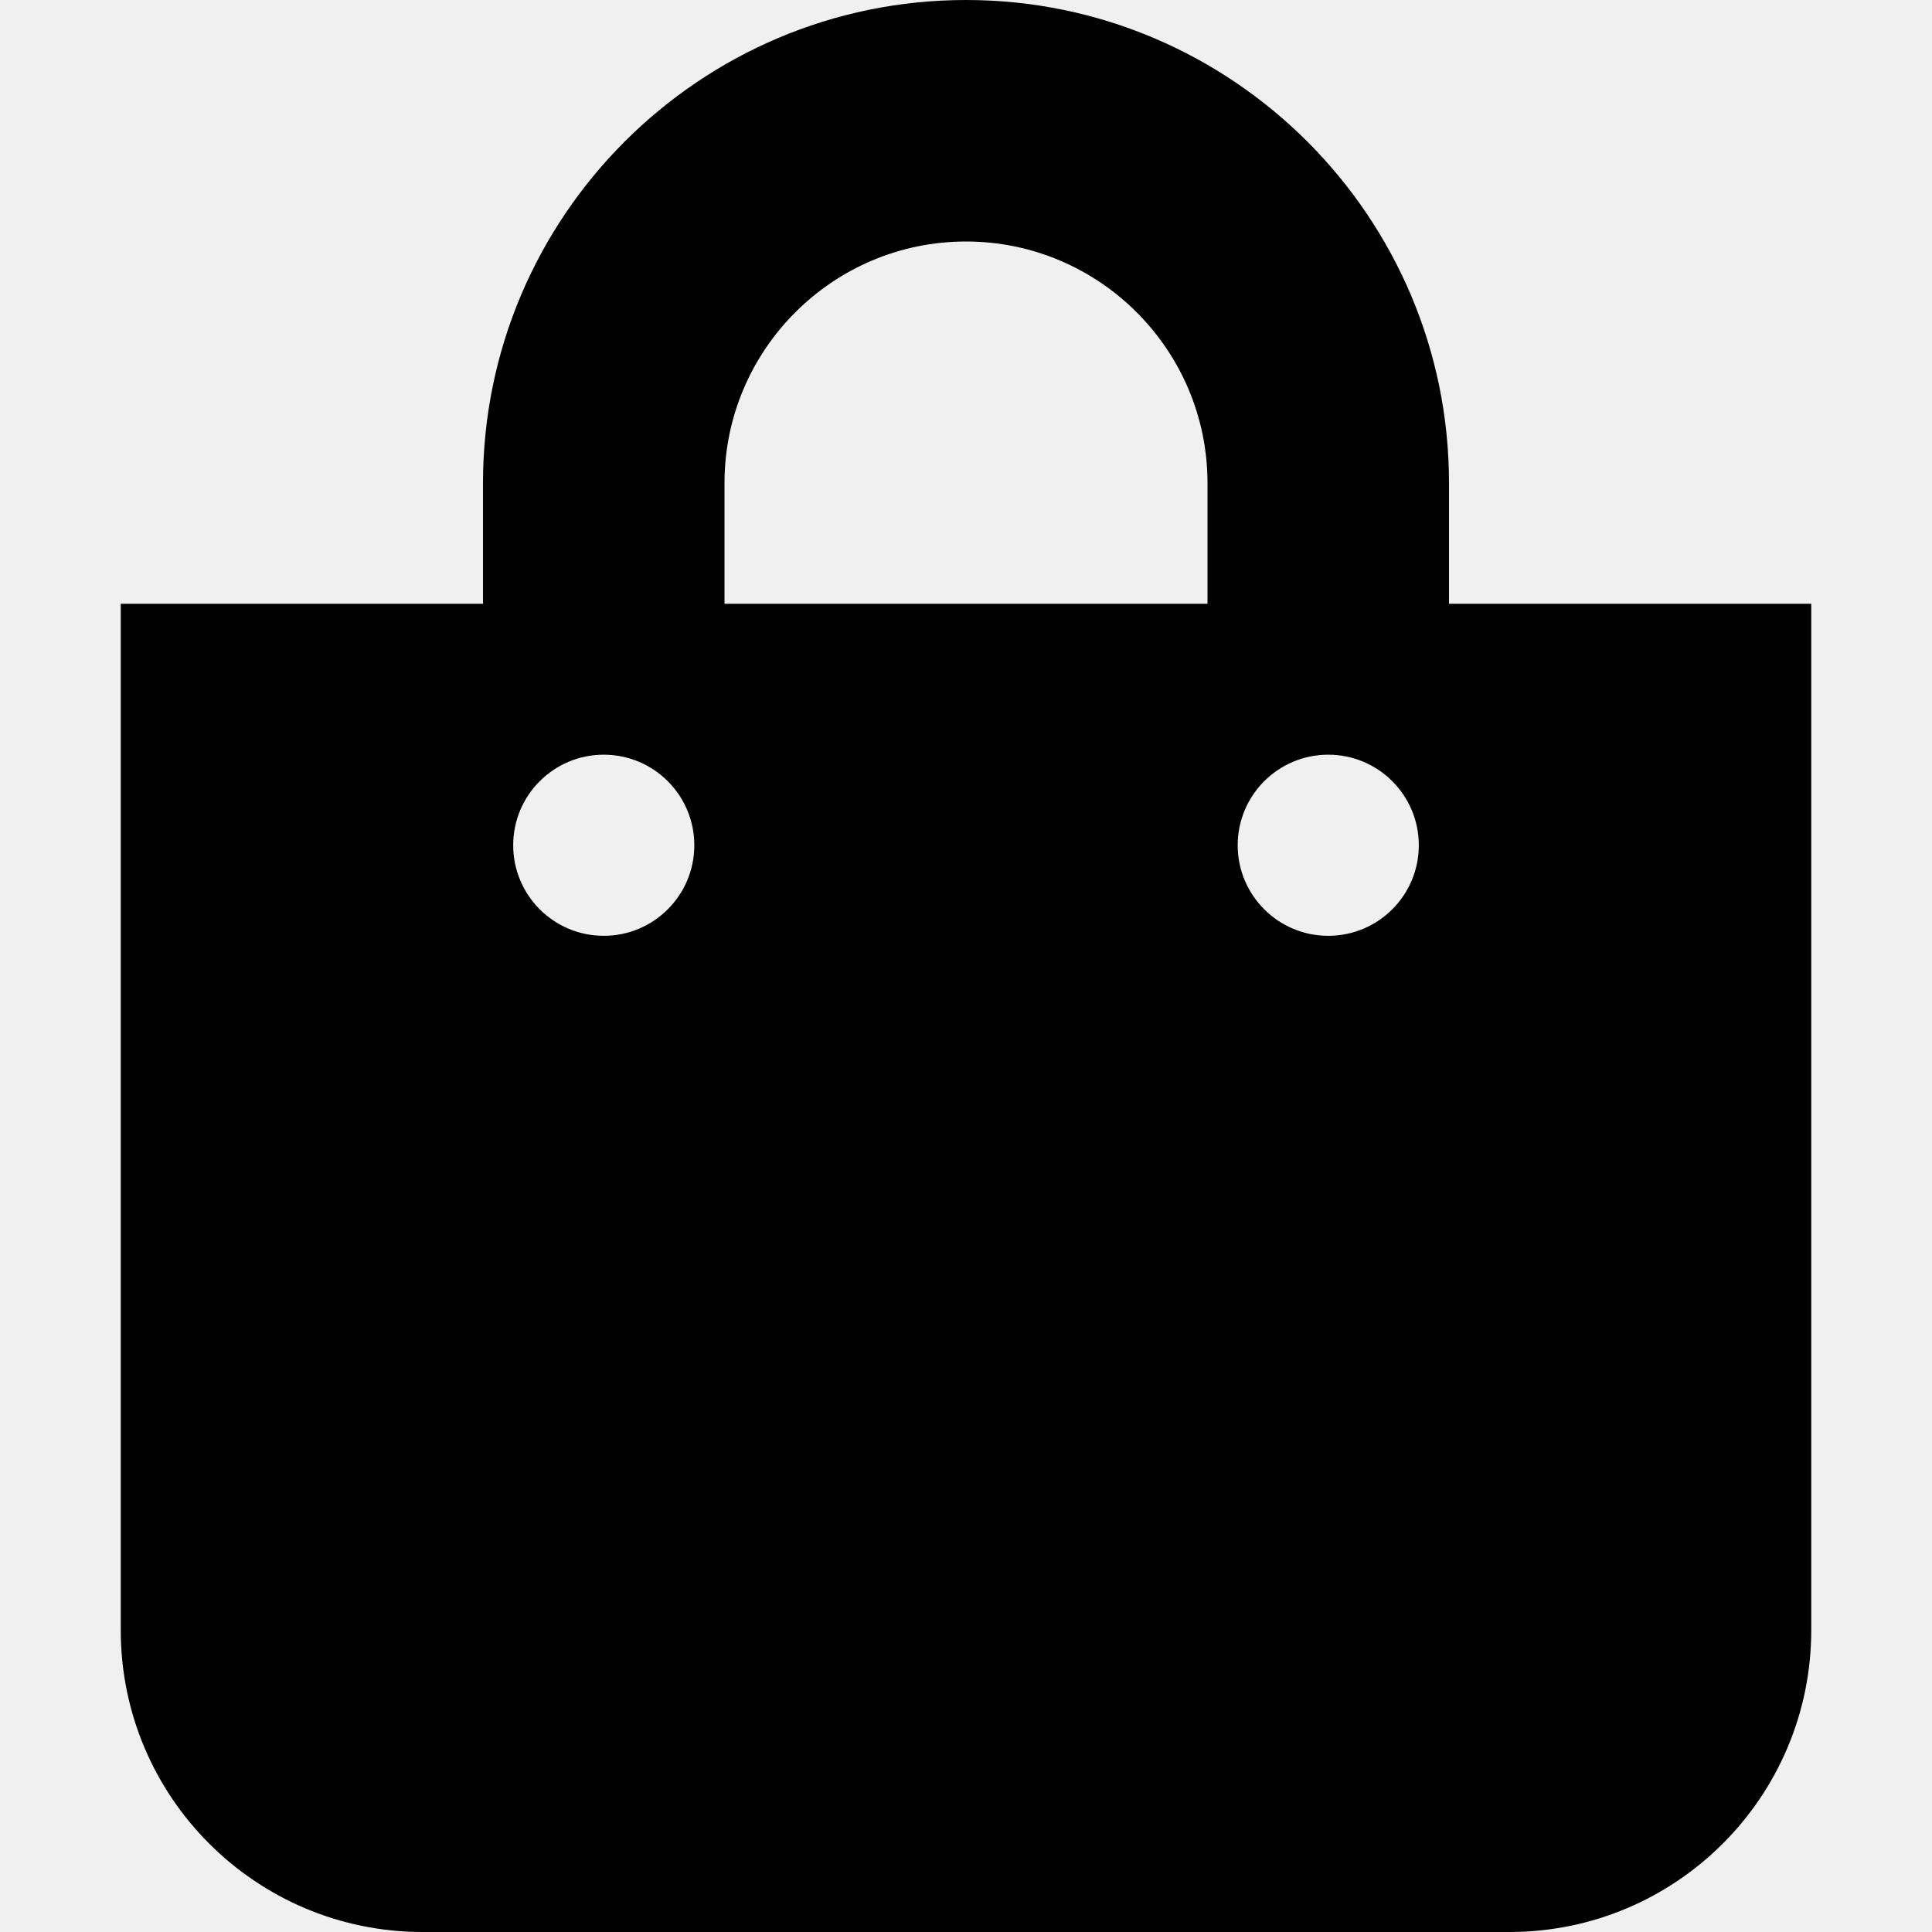
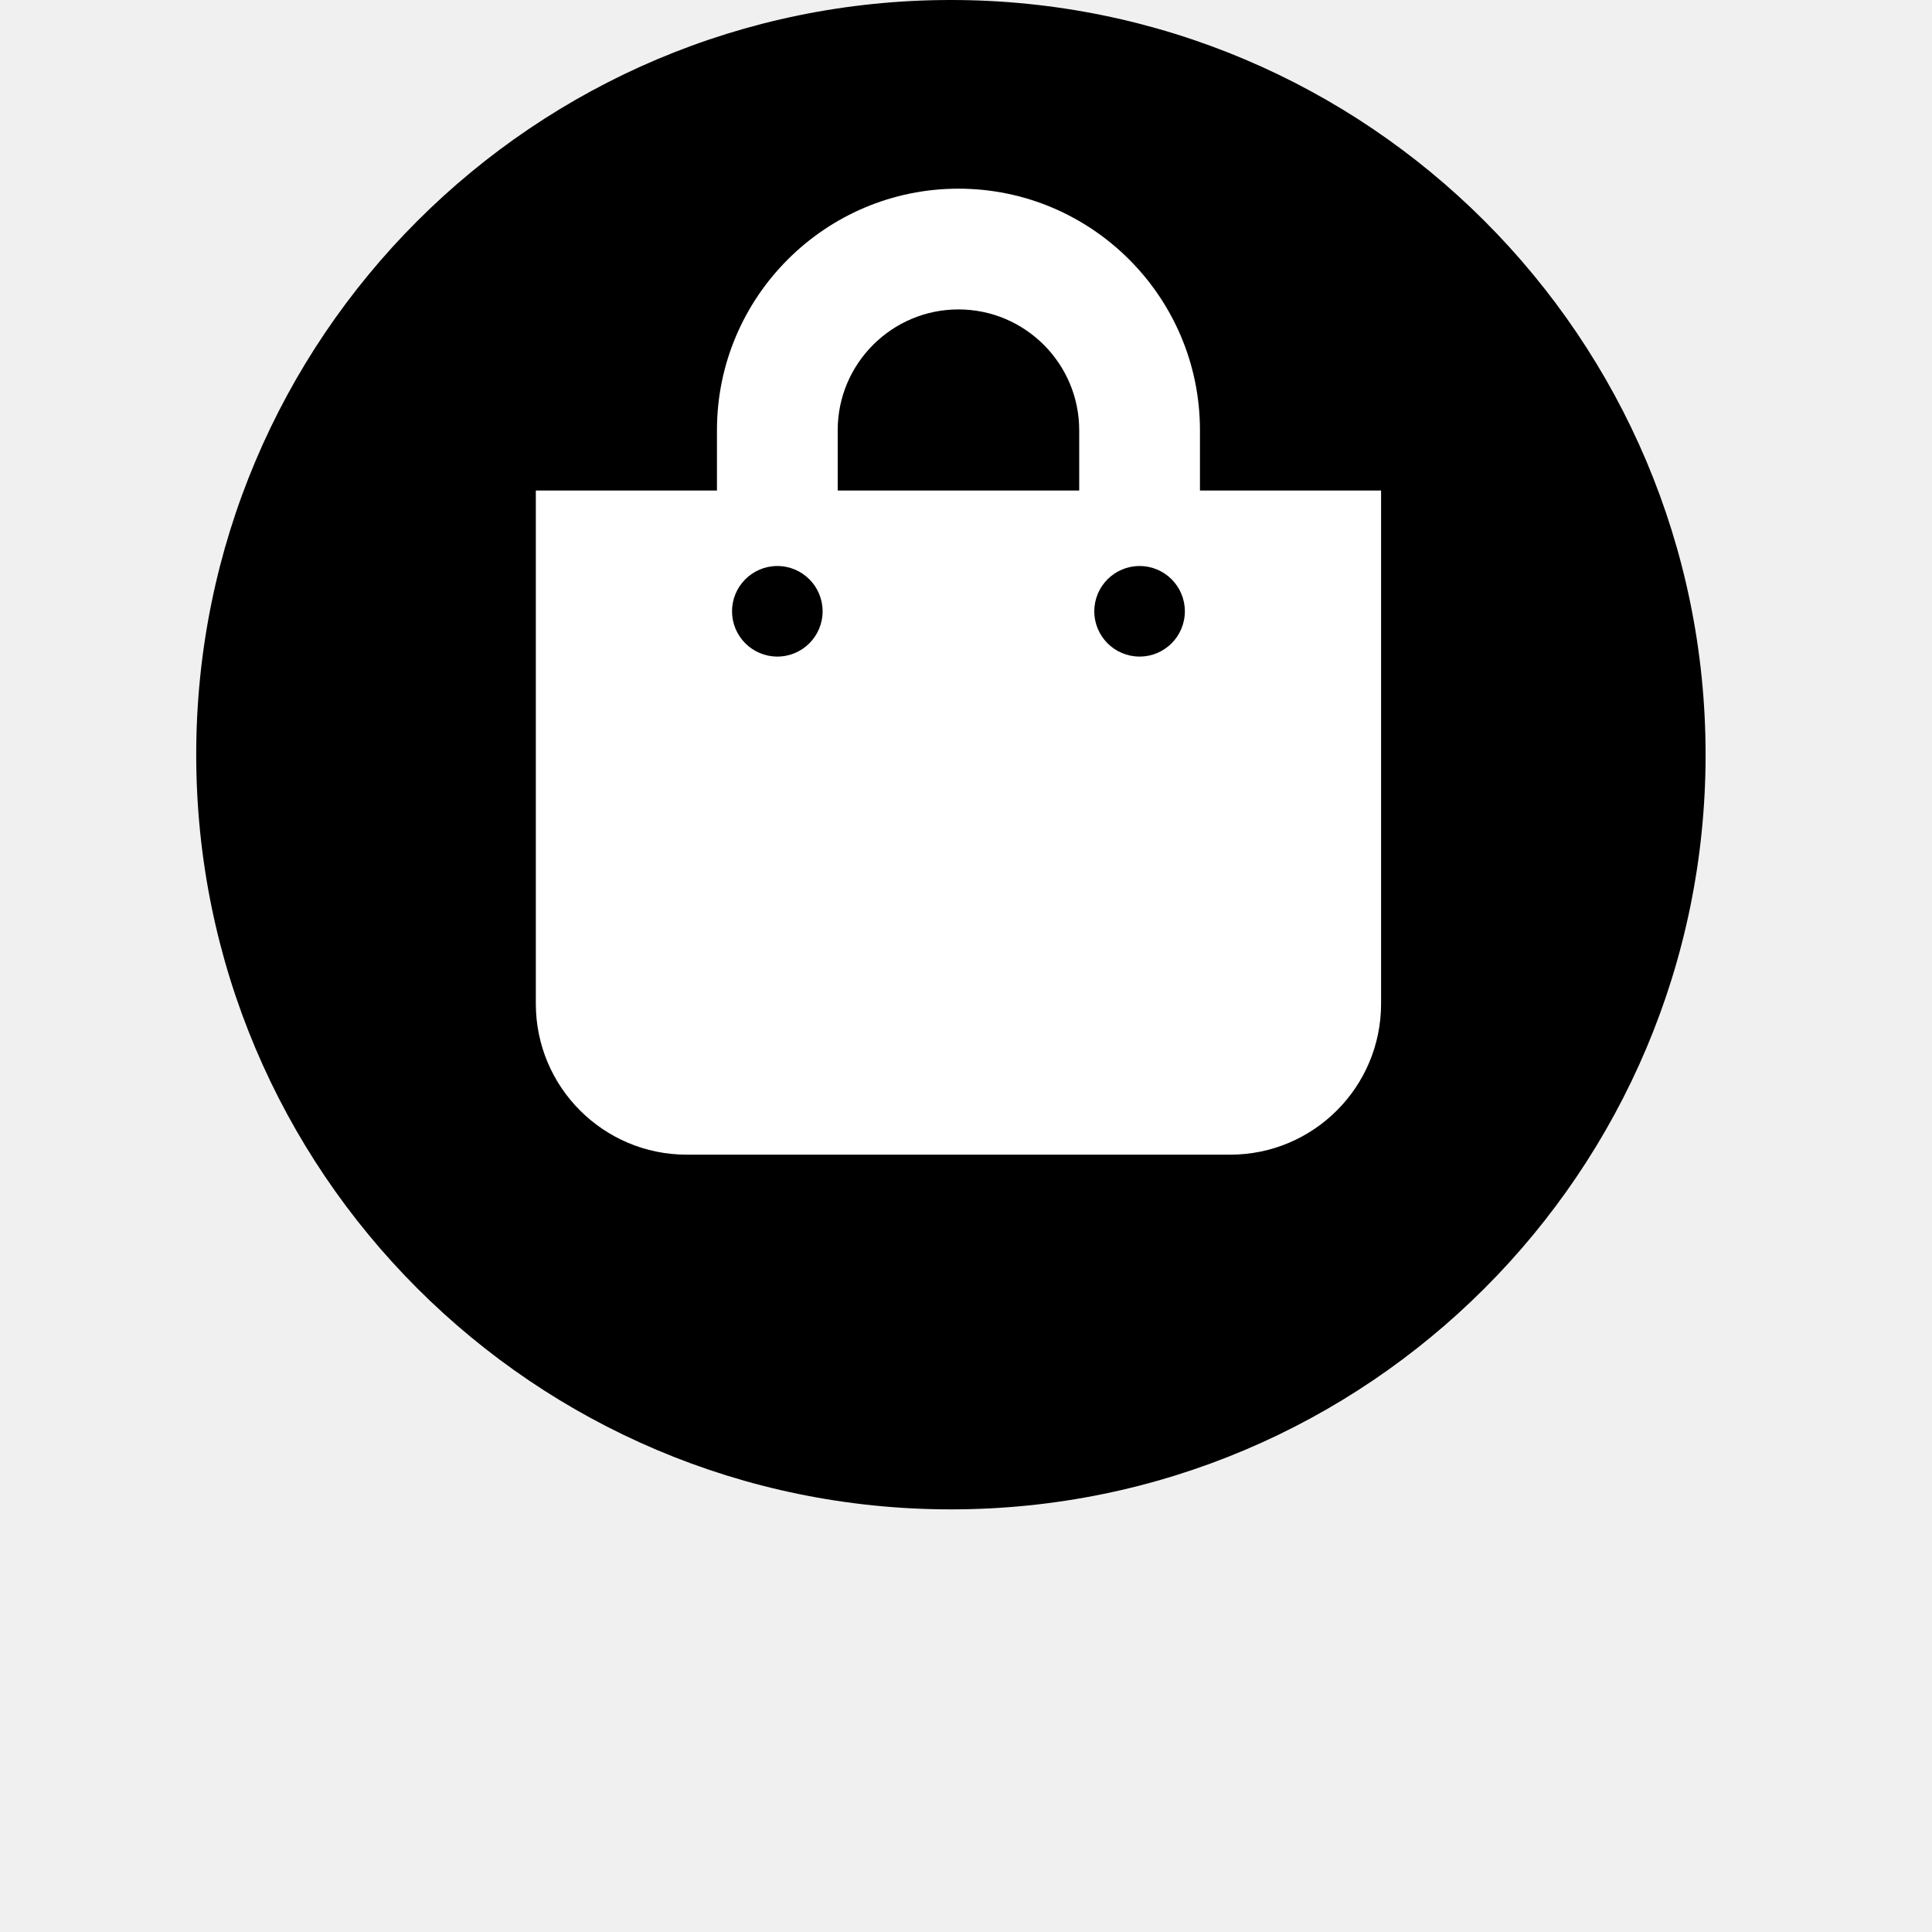
- <svg xmlns="http://www.w3.org/2000/svg" aria-hidden="true" width="24" height="24" viewBox="0 0 448 512">
-   <path d="M352 160v-32C352 57.42 294.579 0 224 0 153.42 0 96 57.42 96 128v32H0v272c0 44.183 35.817 80 80 80h288c44.183 0 80-35.817 80-80V160h-96zm-192-32c0-35.29 28.71-64 64-64s64 28.71 64 64v32H160v-32zm160 120c-13.255 0-24-10.745-24-24s10.745-24 24-24 24 10.745 24 24-10.745 24-24 24zm-192 0c-13.255 0-24-10.745-24-24s10.745-24 24-24 24 10.745 24 24-10.745 24-24 24z" />
+ <svg xmlns="http://www.w3.org/2000/svg" aria-hidden="true" width="34" height="34" viewBox="0 0 448 512">
+   <g>
+     <circle cx="220" cy="200" r="200" fill="dark" />
+     <path d="M352 160v-32C352 57.42 294.579 0 224 0 153.42 0 96 57.42 96 128v32H0v272c0 44.183 35.817 80 80 80h288c44.183 0 80-35.817 80-80V160h-96zm-192-32c0-35.29 28.71-64 64-64s64 28.71 64 64v32H160v-32zm160 120c-13.255 0-24-10.745-24-24s10.745-24 24-24 24 10.745 24 24-10.745 24-24 24zm-192 0c-13.255 0-24-10.745-24-24s10.745-24 24-24 24 10.745 24 24-10.745 24-24 24z" fill="white" transform="translate(110, 50) scale (0.5)" />
+   </g>
</svg>
